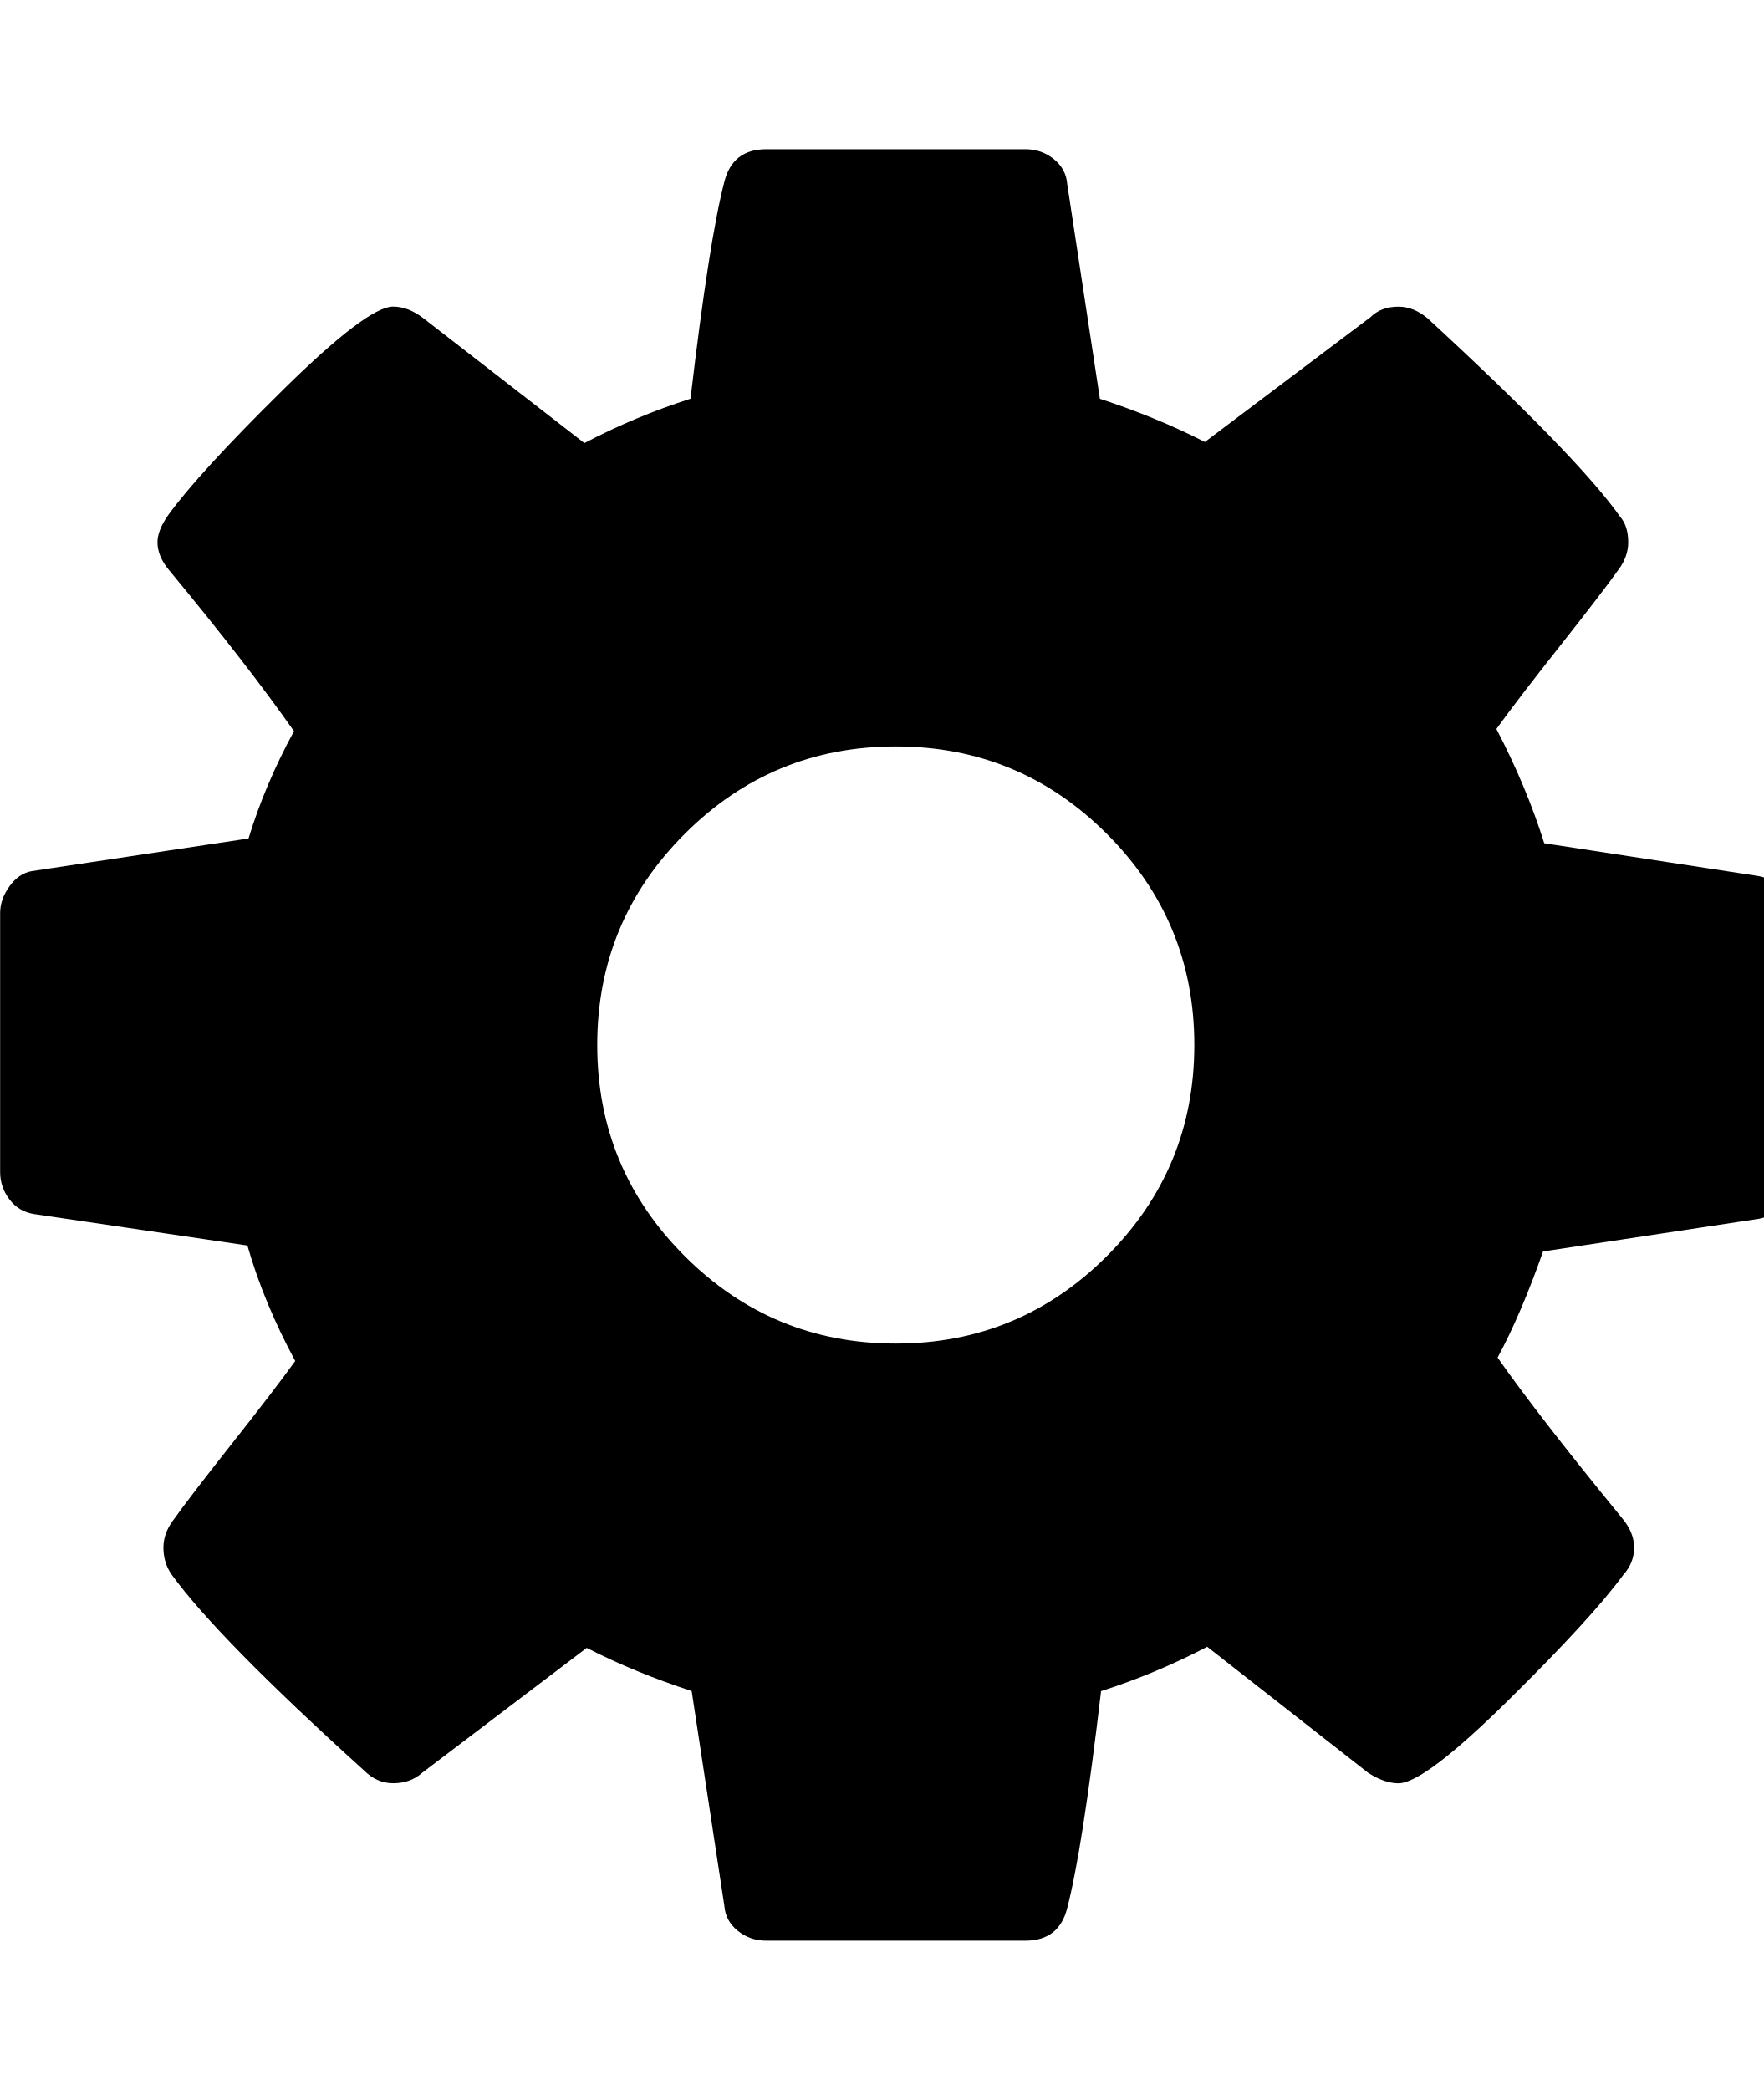
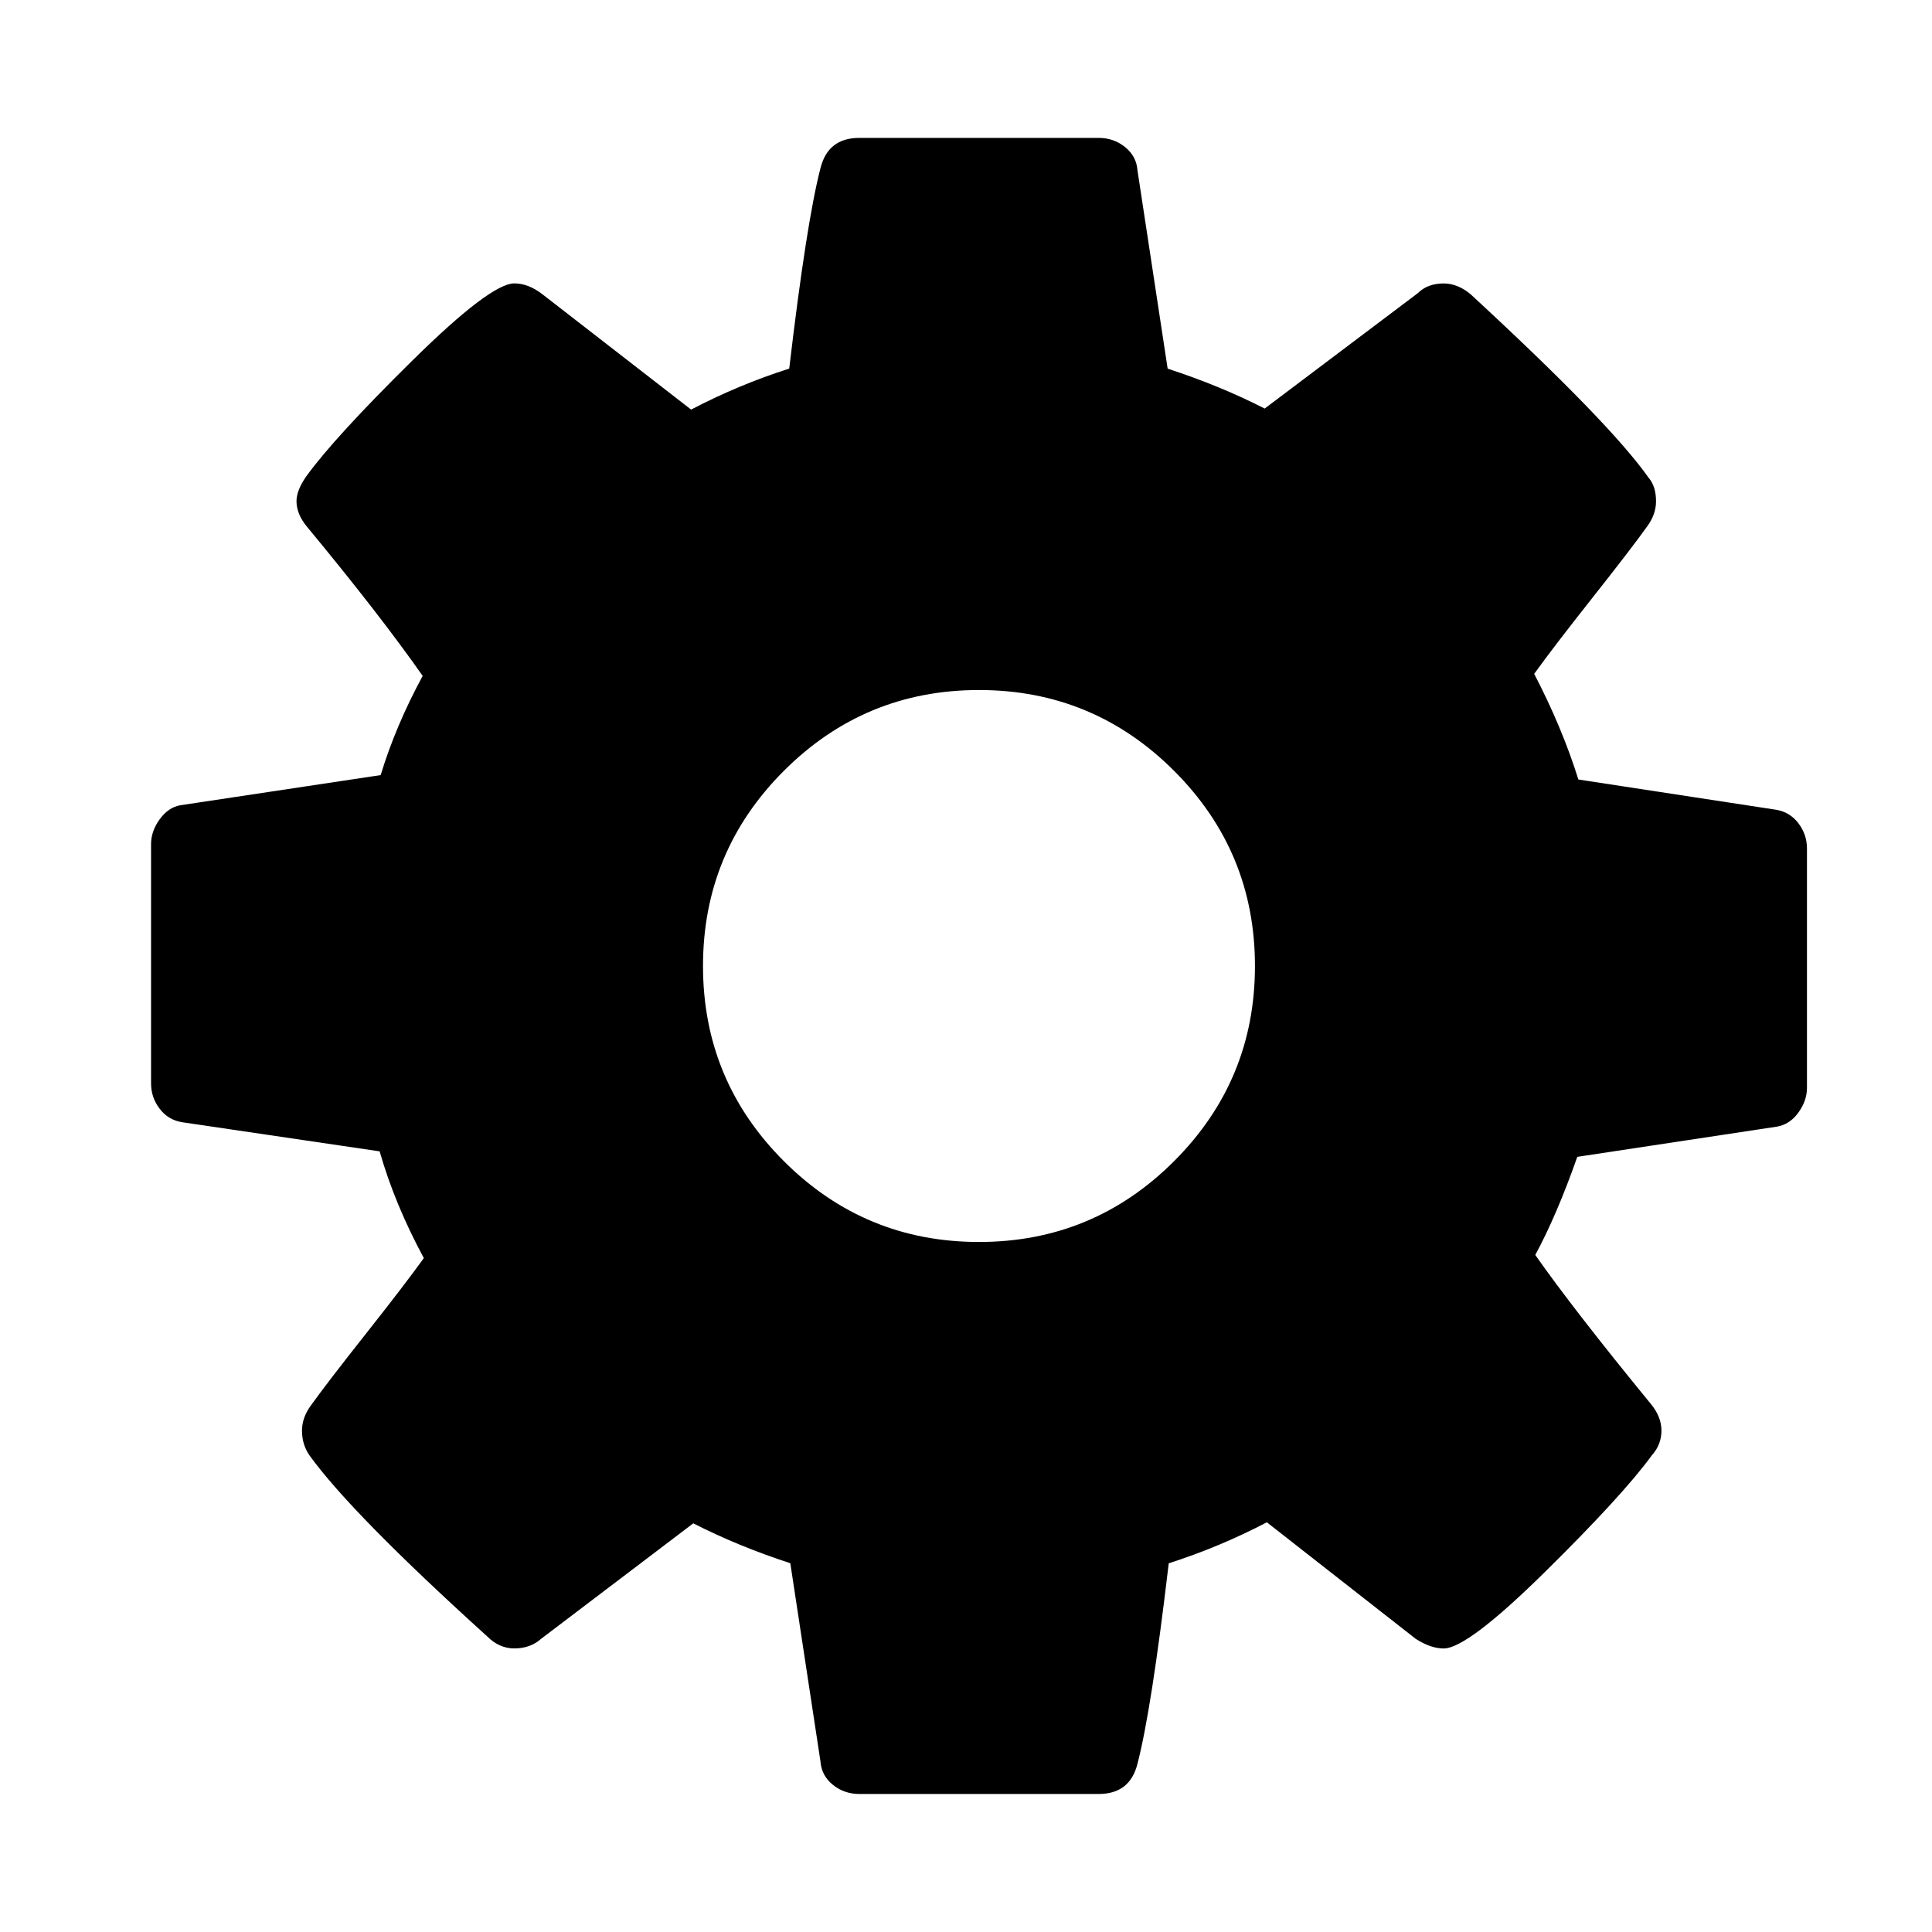
- <svg xmlns="http://www.w3.org/2000/svg" version="1.1" width="27" height="32" viewBox="0 0 27 32">
+ <svg xmlns="http://www.w3.org/2000/svg" version="1.1" width="32" height="32" viewBox="0 0 27 32">
  <path d="M18.286 16q0-1.893-1.339-3.232t-3.232-1.339-3.232 1.339-1.339 3.232 1.339 3.232 3.232 1.339 3.232-1.339 1.339-3.232zM27.429 14.054v3.964q0 0.214-0.143 0.411t-0.357 0.232l-3.304 0.5q-0.339 0.964-0.696 1.625 0.625 0.893 1.911 2.464 0.179 0.214 0.179 0.446t-0.161 0.411q-0.482 0.661-1.768 1.929t-1.679 1.268q-0.214 0-0.464-0.161l-2.464-1.929q-0.786 0.411-1.625 0.679-0.286 2.429-0.518 3.321-0.125 0.5-0.643 0.5h-3.964q-0.25 0-0.438-0.152t-0.205-0.384l-0.5-3.286q-0.875-0.286-1.607-0.661l-2.518 1.911q-0.179 0.161-0.446 0.161-0.25 0-0.446-0.196-2.25-2.036-2.946-3-0.125-0.179-0.125-0.411 0-0.214 0.143-0.411 0.268-0.375 0.911-1.188t0.964-1.259q-0.482-0.893-0.732-1.768l-3.268-0.482q-0.232-0.036-0.375-0.223t-0.143-0.42v-3.964q0-0.214 0.143-0.411t0.339-0.232l3.321-0.5q0.25-0.821 0.696-1.643-0.714-1.018-1.911-2.464-0.179-0.214-0.179-0.429 0-0.179 0.161-0.411 0.464-0.643 1.759-1.92t1.688-1.277q0.232 0 0.464 0.179l2.464 1.911q0.786-0.411 1.625-0.679 0.286-2.429 0.518-3.321 0.125-0.5 0.643-0.5h3.964q0.25 0 0.438 0.152t0.205 0.384l0.5 3.286q0.875 0.286 1.607 0.661l2.536-1.911q0.161-0.161 0.429-0.161 0.232 0 0.446 0.179 2.304 2.125 2.946 3.036 0.125 0.143 0.125 0.393 0 0.214-0.143 0.411-0.268 0.375-0.911 1.188t-0.964 1.259q0.464 0.893 0.732 1.75l3.268 0.5q0.232 0.036 0.375 0.223t0.143 0.42z" fill="#000000" />
</svg>
